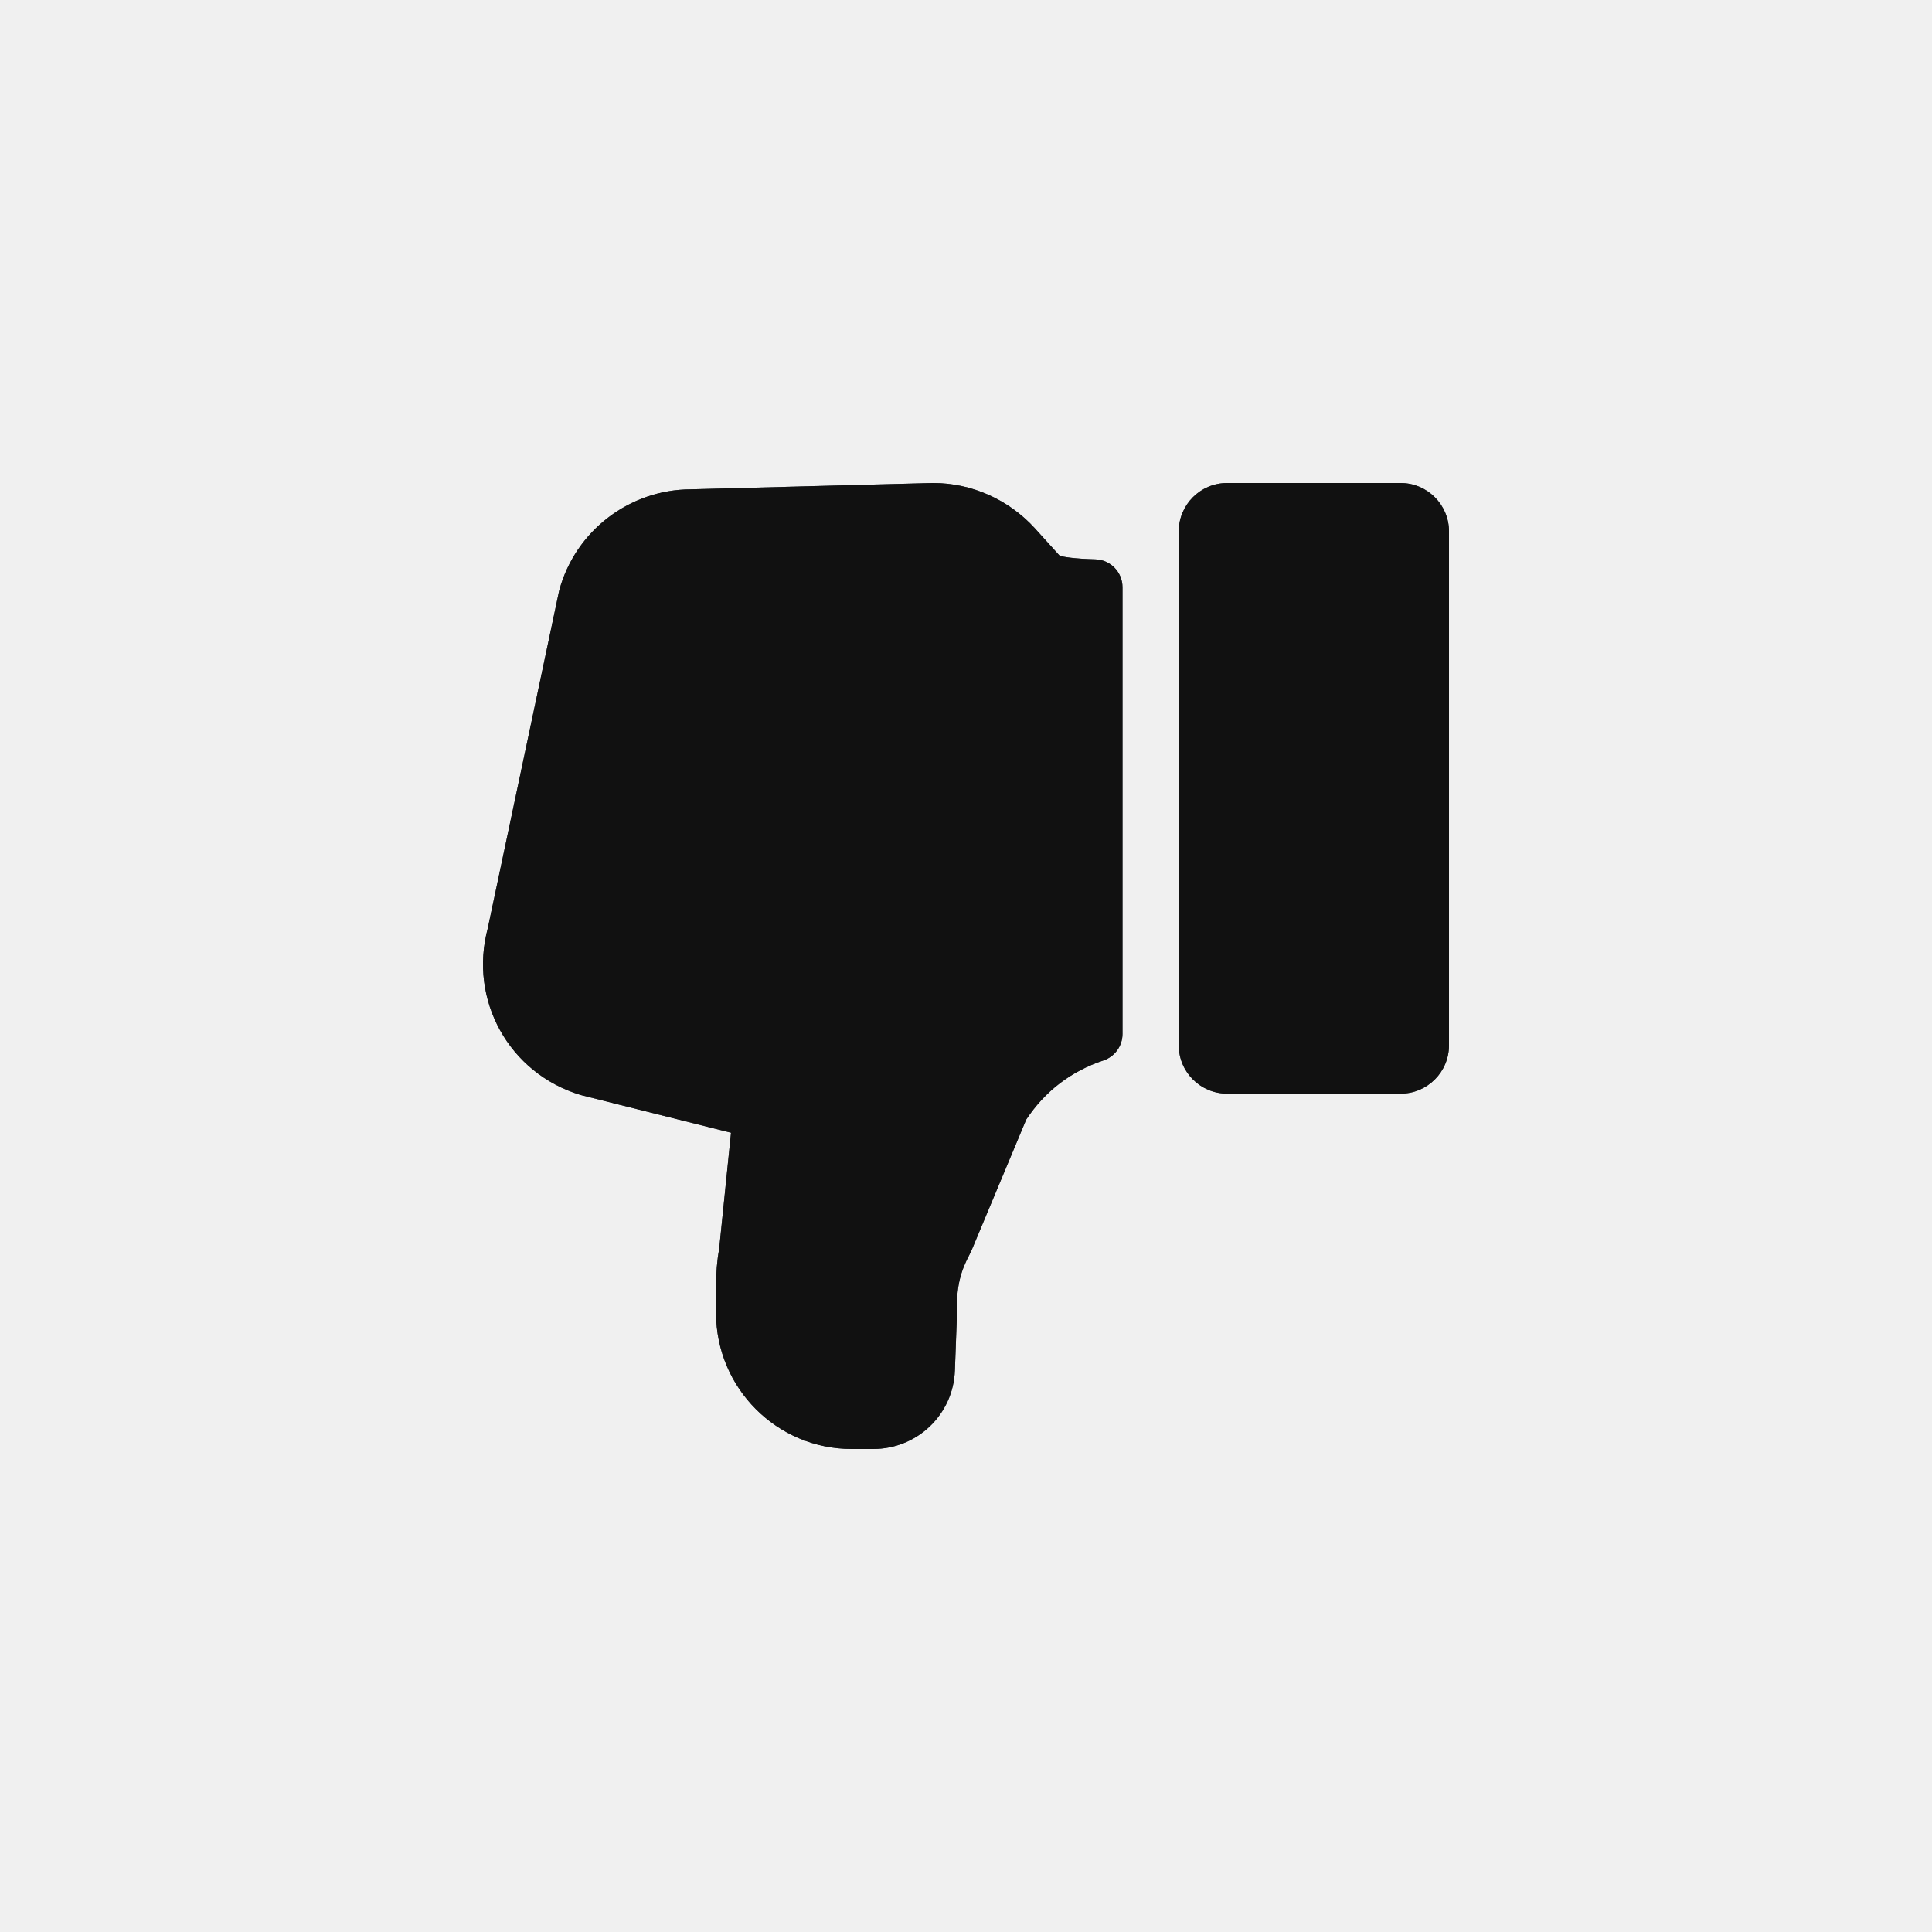
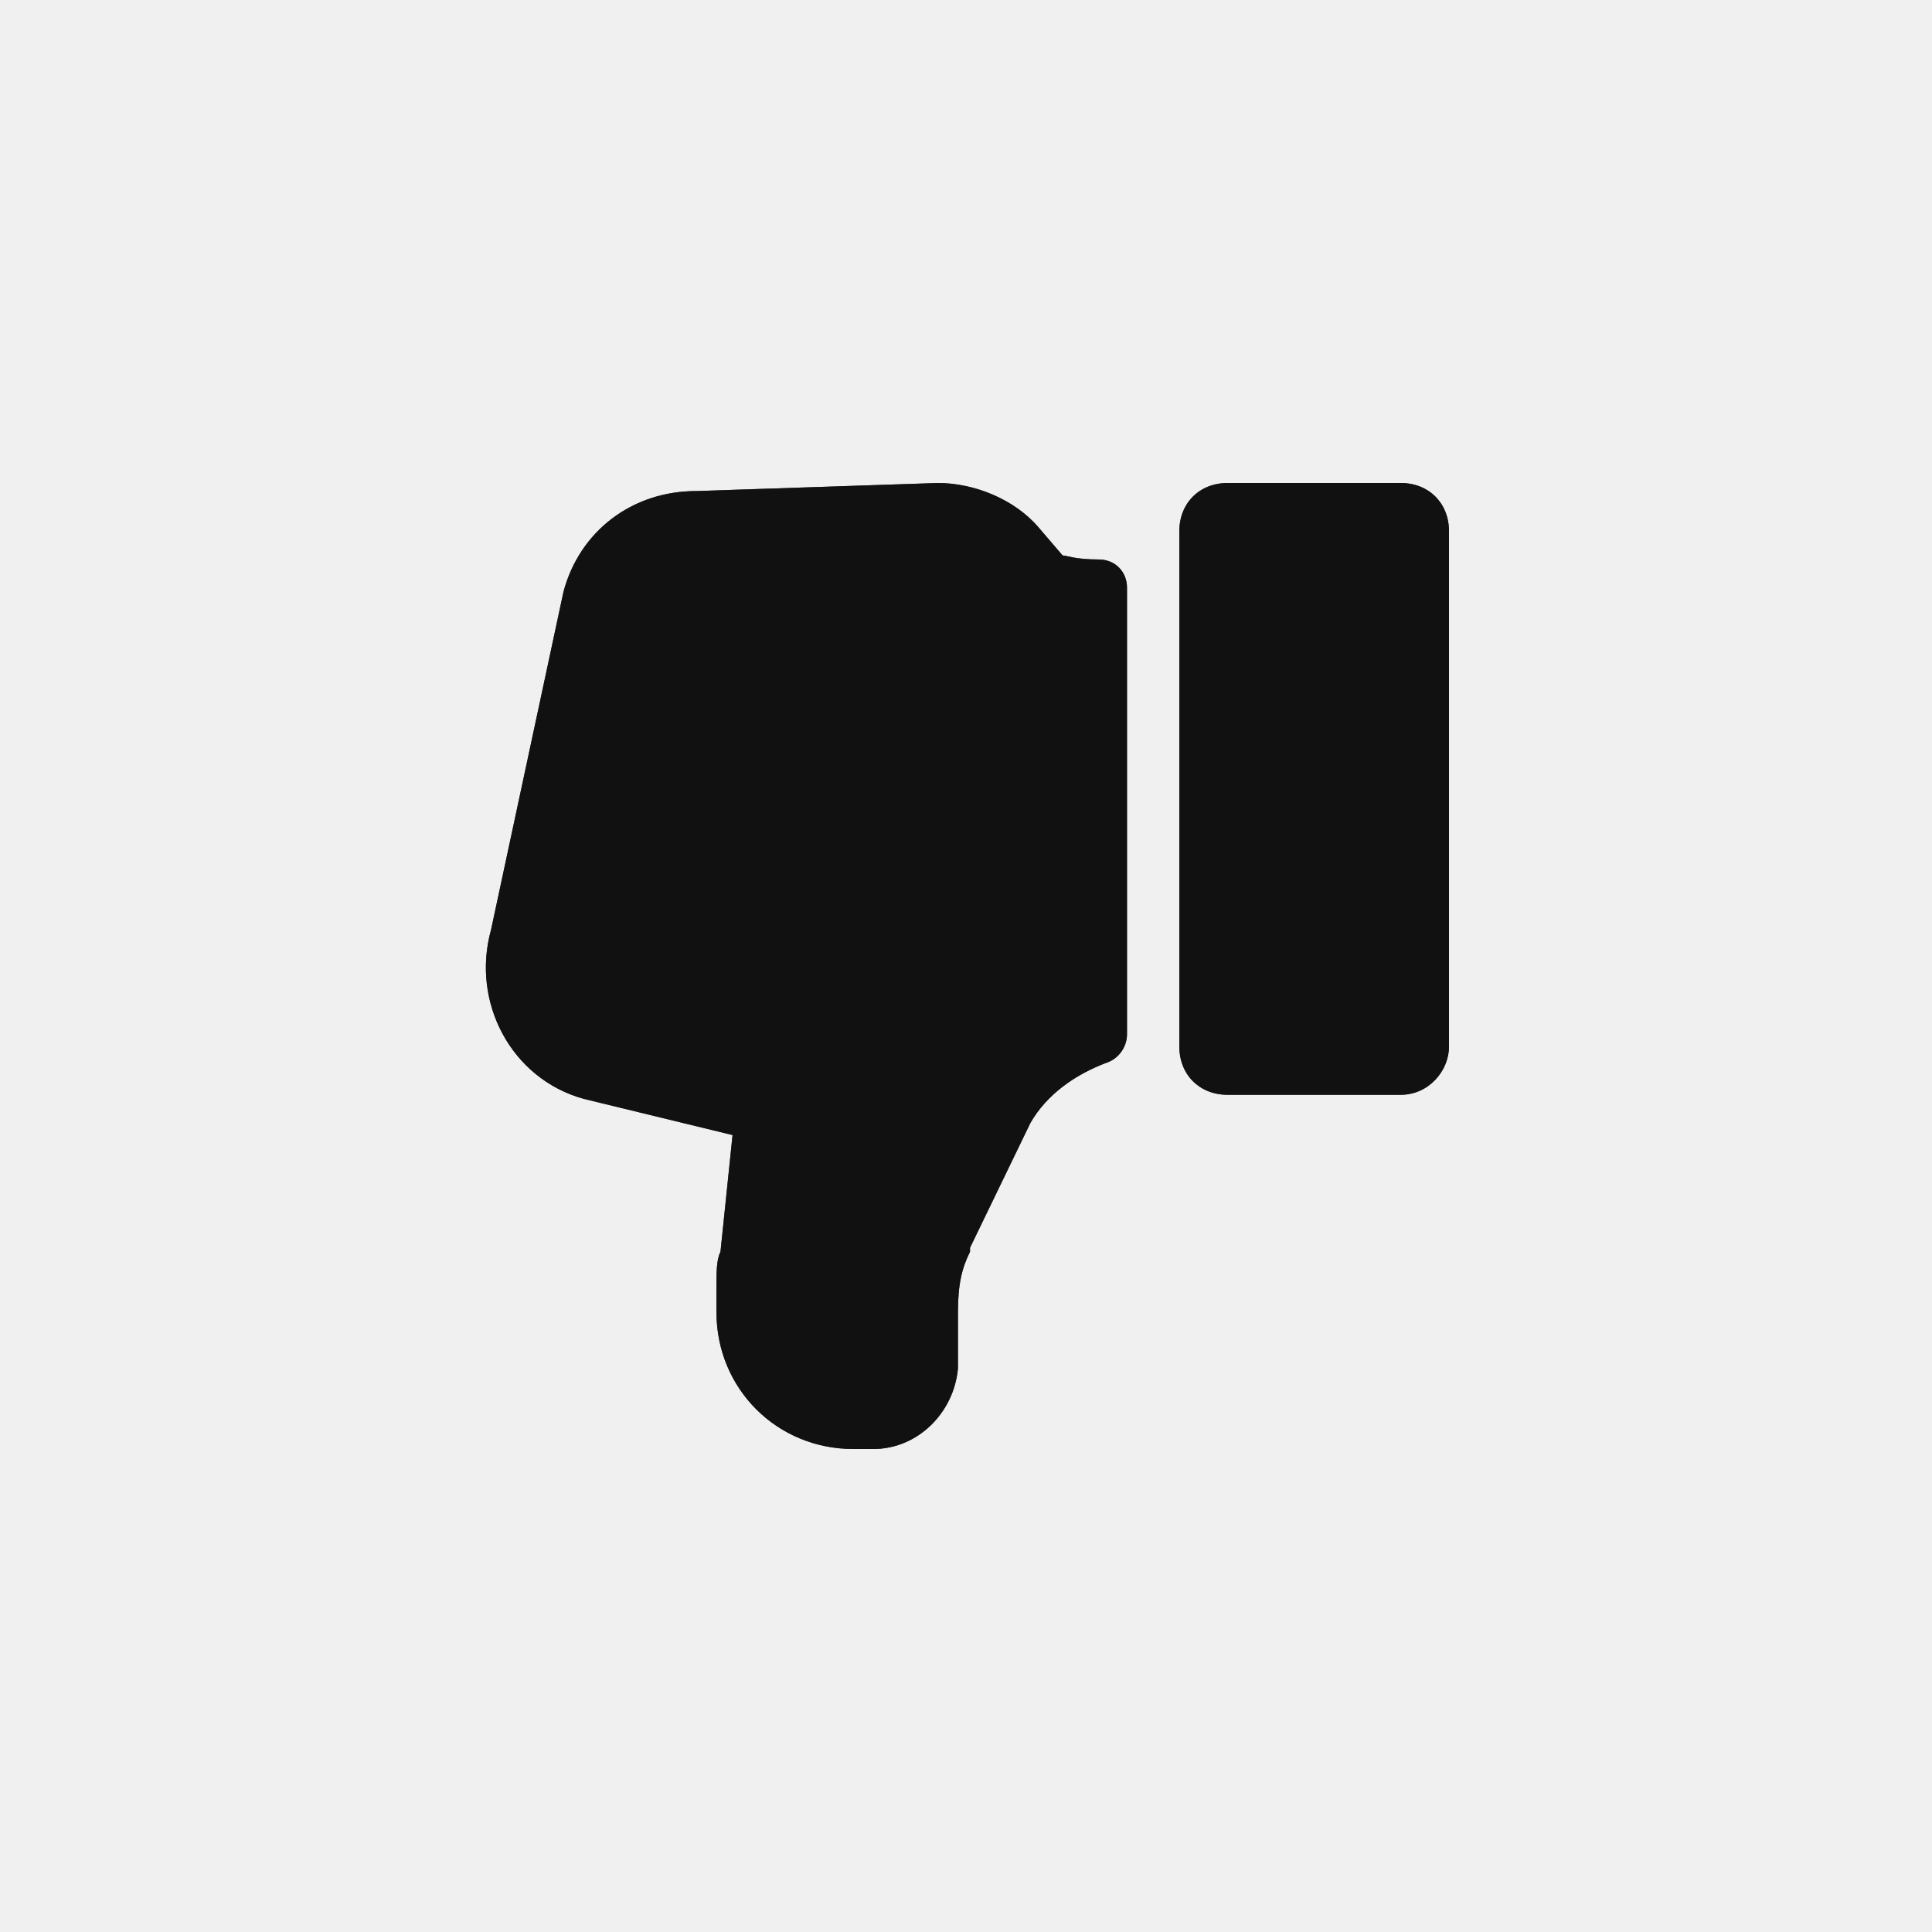
- <svg xmlns="http://www.w3.org/2000/svg" xmlns:xlink="http://www.w3.org/1999/xlink" width="48px" height="48px" viewBox="0 0 48 48" version="1.1">
-   <defs>
-     <path d="M22.799,15.171 L18.487,15.171 C17.824,15.171 17.286,14.633 17.286,13.97 L17.286,1.201 C17.286,0.539 17.824,0 18.487,0 L22.799,0 C23.461,0 24,0.539 24,1.201 L24,13.97 C24,14.633 23.461,15.171 22.799,15.171 Z M9.69,24 L9.16,24 C7.302,24 5.79,22.484 5.79,20.62 L5.79,19.982 C5.79,19.62 5.814,19.32 5.866,19.042 L6.162,16.142 L2.455,15.212 C2.444,15.209 2.433,15.206 2.422,15.203 C0.648,14.665 -0.36,12.848 0.119,11.06 L1.888,2.694 C1.891,2.68 1.894,2.667 1.898,2.654 C2.3,1.187 3.643,0.161 5.164,0.157 L11.169,0 C11.175,0 11.181,0 11.187,0 C12.137,0 13.054,0.408 13.706,1.12 L14.329,1.809 C14.418,1.834 14.657,1.881 15.216,1.897 C15.59,1.908 15.888,2.215 15.888,2.59 L15.888,13.688 C15.888,13.986 15.698,14.251 15.415,14.346 C14.608,14.616 13.962,15.11 13.496,15.815 L12.145,19.048 C12.13,19.081 12.119,19.105 12.106,19.13 C12.104,19.134 12.1,19.142 12.098,19.147 C11.869,19.582 11.756,19.936 11.773,20.665 C11.773,20.67 11.773,20.676 11.773,20.681 C11.773,20.704 11.773,20.723 11.772,20.745 L11.724,22.046 C11.685,23.142 10.791,24 9.69,24 Z" id="path-1" />
-   </defs>
-   <g id="Symbols" stroke="none" stroke-width="1" fill="none" fill-rule="evenodd">
-     <g id="icon/Action/thumbsdown-fill">
-       <g id="Icon" transform="translate(12, 12)">
-         <mask id="mask-2" fill="white">
-           <use xlink:href="#path-1" />
-         </mask>
-         <use id="Mask" fill="#384048" xlink:href="#path-1" />
-         <g id="Color/Grayscale/Night-Sky" mask="url(#mask-2)" fill="#111111">
-           <g transform="translate(-12, -12)" id="Swatch">
-             <rect x="0" y="0" width="48" height="48" />
-           </g>
-         </g>
+ <svg xmlns="http://www.w3.org/2000/svg" version="1.1" id="action-thumbsdown-fill-Layer_1" x="0px" y="0px" viewBox="0 0 48 48" style="enable-background:new 0 0 48 48;" xml:space="preserve">
+   <g transform="translate(12 12)">
+     <g>
+       <path id="action-thumbsdown-fill-a_1_" style="fill:#384048;" d="M22.8,15.2h-4.3c-0.7,0-1.2-0.5-1.2-1.2V1.2c0-0.7,0.5-1.2,1.2-1.2h4.3    C23.5,0,24,0.5,24,1.2V14C24,14.6,23.5,15.2,22.8,15.2z M9.7,24H9.2c-1.9,0-3.4-1.5-3.4-3.4V20c0-0.4,0-0.7,0.1-0.9l0.3-2.9    l-3.7-0.9c-1.8-0.5-2.8-2.4-2.3-4.2l1.8-8.4c0.4-1.5,1.7-2.5,3.3-2.5l6-0.2h0c0.9,0,1.9,0.4,2.5,1.1l0.6,0.7    c0.1,0,0.3,0.1,0.9,0.1c0.4,0,0.7,0.3,0.7,0.7v11.1c0,0.3-0.2,0.6-0.5,0.7c-0.8,0.3-1.5,0.8-1.9,1.5L12.1,19c0,0,0,0.1,0,0.1l0,0    c-0.2,0.4-0.3,0.8-0.3,1.5c0,0,0,0.1,0,0.1l0,1.3C11.7,23.1,10.8,24,9.7,24z" />
+     </g>
+     <defs>
+       <filter id="action-thumbsdown-fill-Adobe_OpacityMaskFilter" filterUnits="userSpaceOnUse" x="-12" y="-12" width="48" height="48">
+         <feColorMatrix type="matrix" values="1 0 0 0 0  0 1 0 0 0  0 0 1 0 0  0 0 0 1 0" />
+       </filter>
+     </defs>
+     <mask maskUnits="userSpaceOnUse" x="-12" y="-12" width="48" height="48" id="action-thumbsdown-fill-b">
+       <g style="filter:url(#action-thumbsdown-fill-Adobe_OpacityMaskFilter);">
+         <path id="action-thumbsdown-fill-a" style="fill:#FFFFFF;" d="M22.8,15.2h-4.3c-0.7,0-1.2-0.5-1.2-1.2V1.2c0-0.7,0.5-1.2,1.2-1.2h4.3     C23.5,0,24,0.5,24,1.2V14C24,14.6,23.5,15.2,22.8,15.2z M9.7,24H9.2c-1.9,0-3.4-1.5-3.4-3.4V20c0-0.4,0-0.7,0.1-0.9l0.3-2.9     l-3.7-0.9c-1.8-0.5-2.8-2.4-2.3-4.2l1.8-8.4c0.4-1.5,1.7-2.5,3.3-2.5l6-0.2h0c0.9,0,1.9,0.4,2.5,1.1l0.6,0.7     c0.1,0,0.3,0.1,0.9,0.1c0.4,0,0.7,0.3,0.7,0.7v11.1c0,0.3-0.2,0.6-0.5,0.7c-0.8,0.3-1.5,0.8-1.9,1.5L12.1,19c0,0,0,0.1,0,0.1l0,0     c-0.2,0.4-0.3,0.8-0.3,1.5c0,0,0,0.1,0,0.1l0,1.3C11.7,23.1,10.8,24,9.7,24z" />
      </g>
+     </mask>
+     <g style="mask:url(#action-thumbsdown-fill-b);">
+       <path style="fill:#111111;" d="M-12-12h48v48h-48V-12z" />
    </g>
  </g>
</svg>
